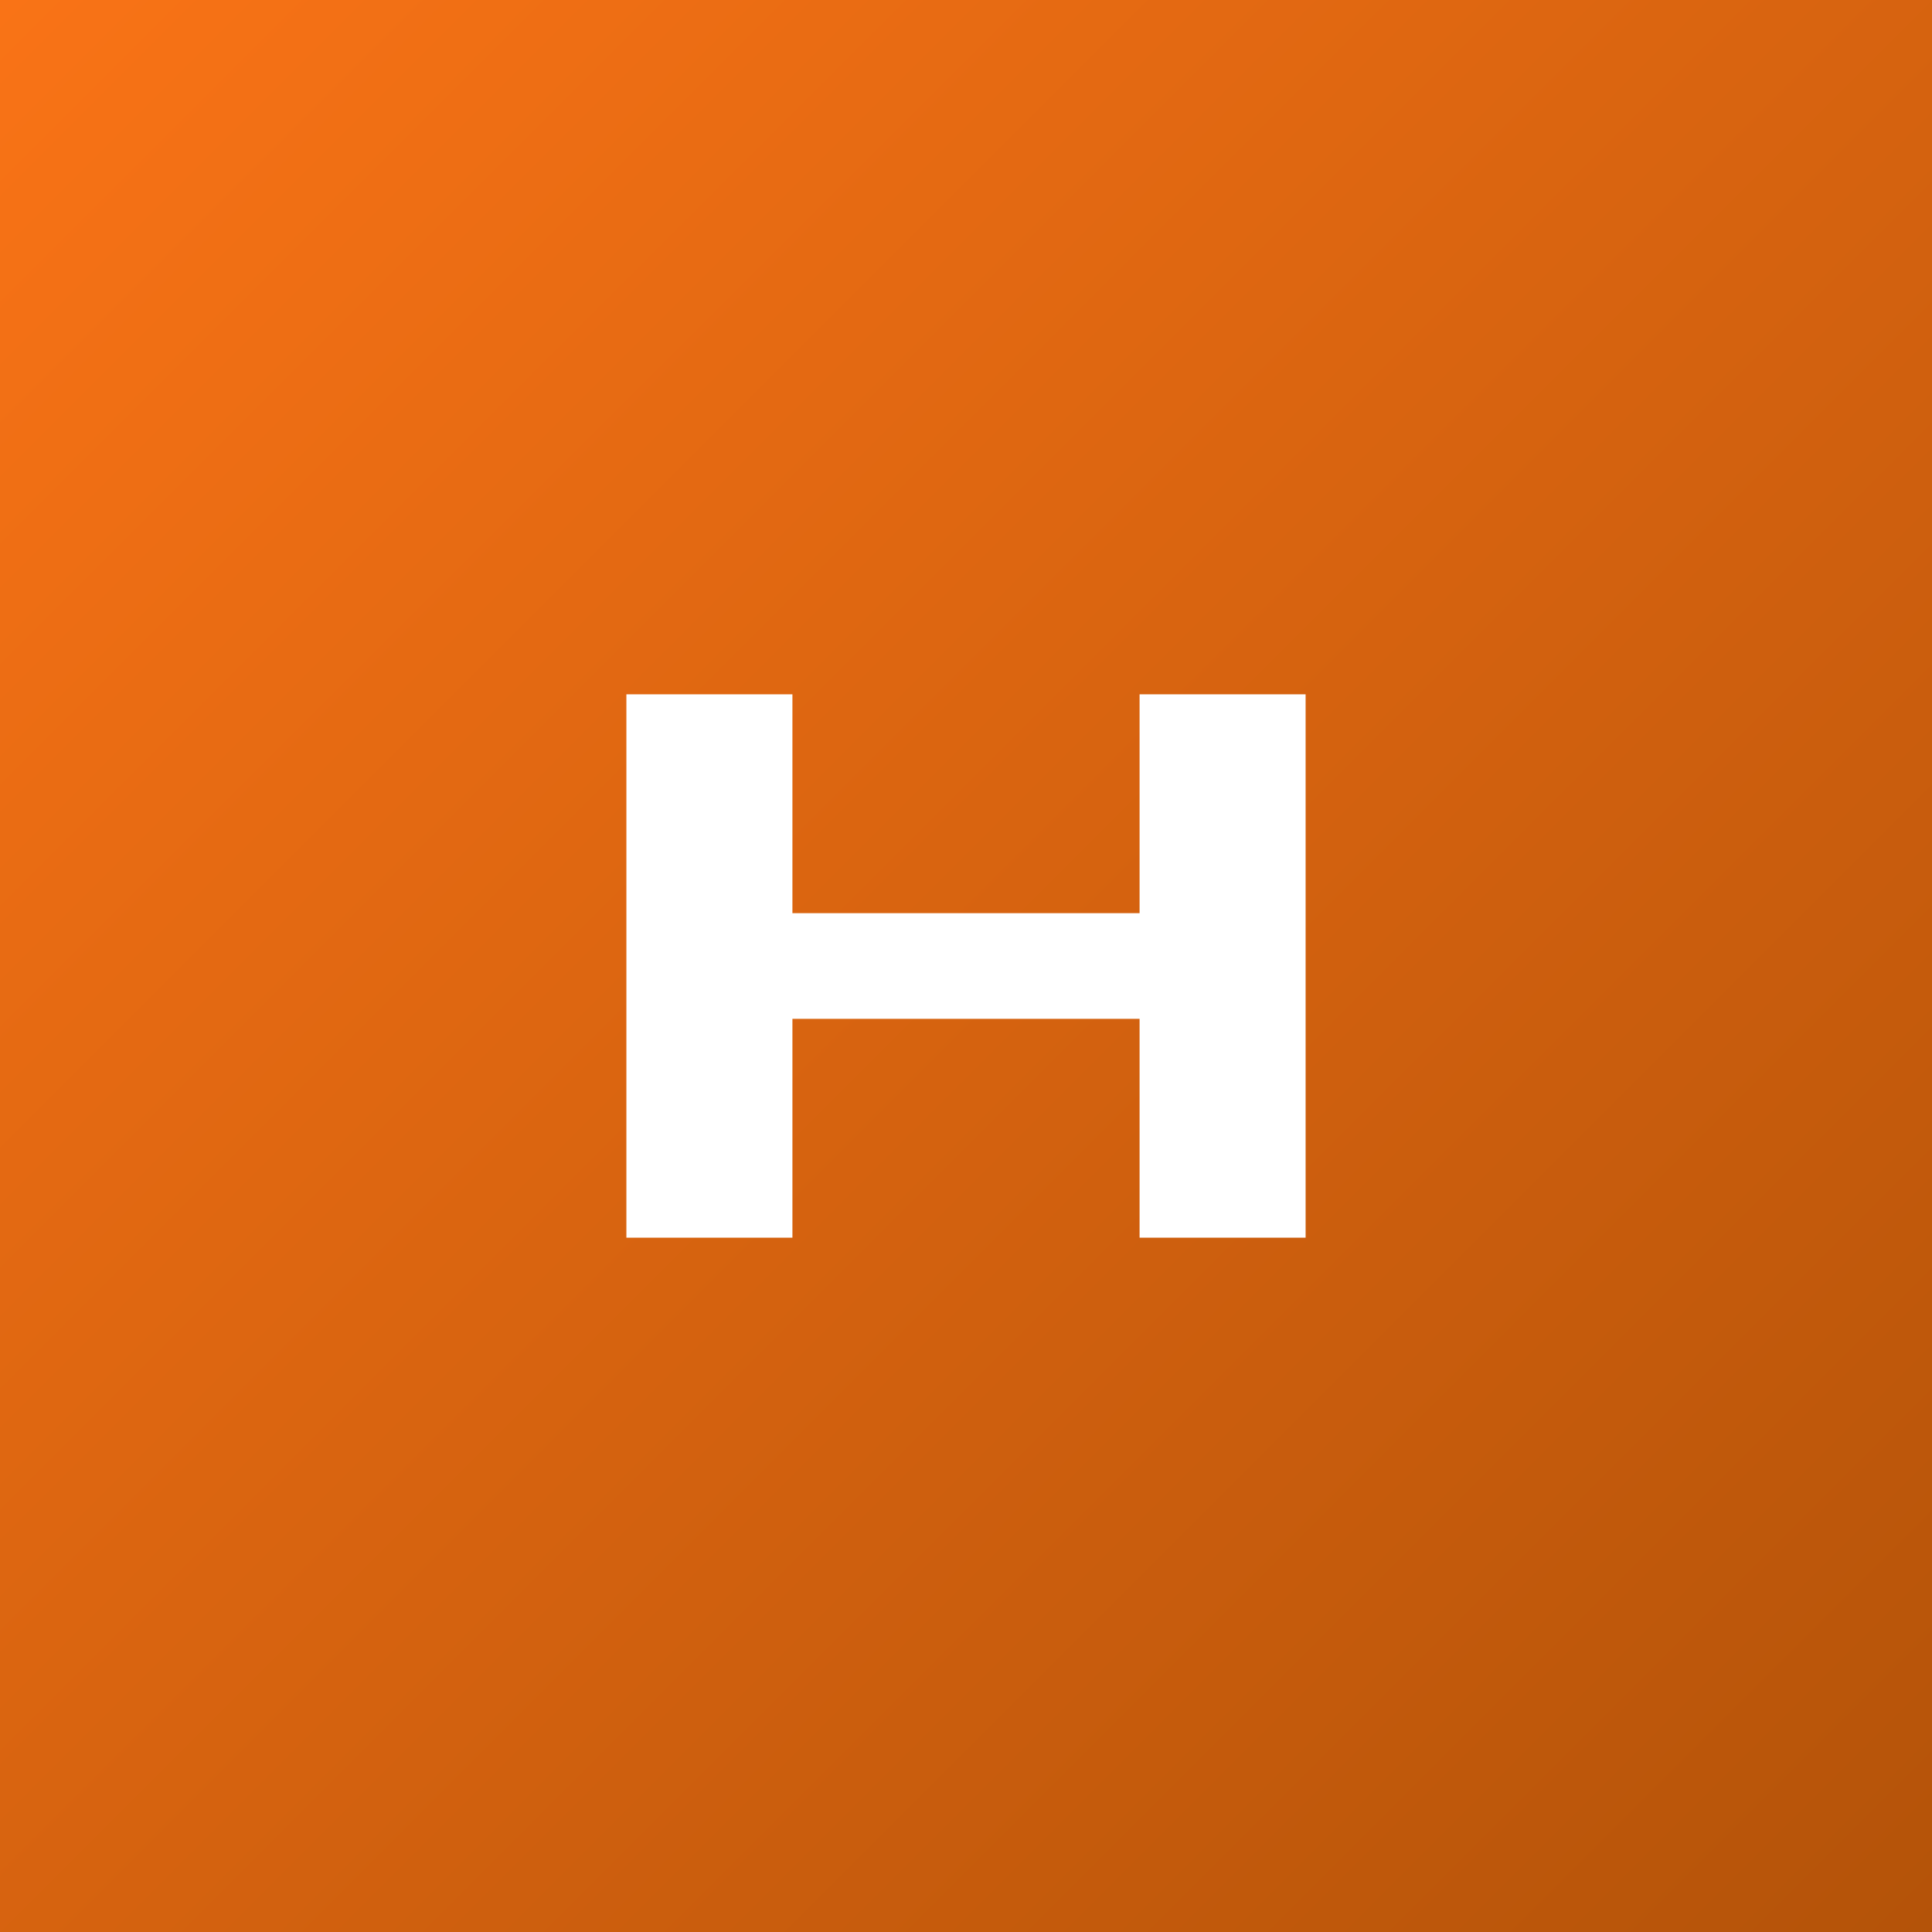
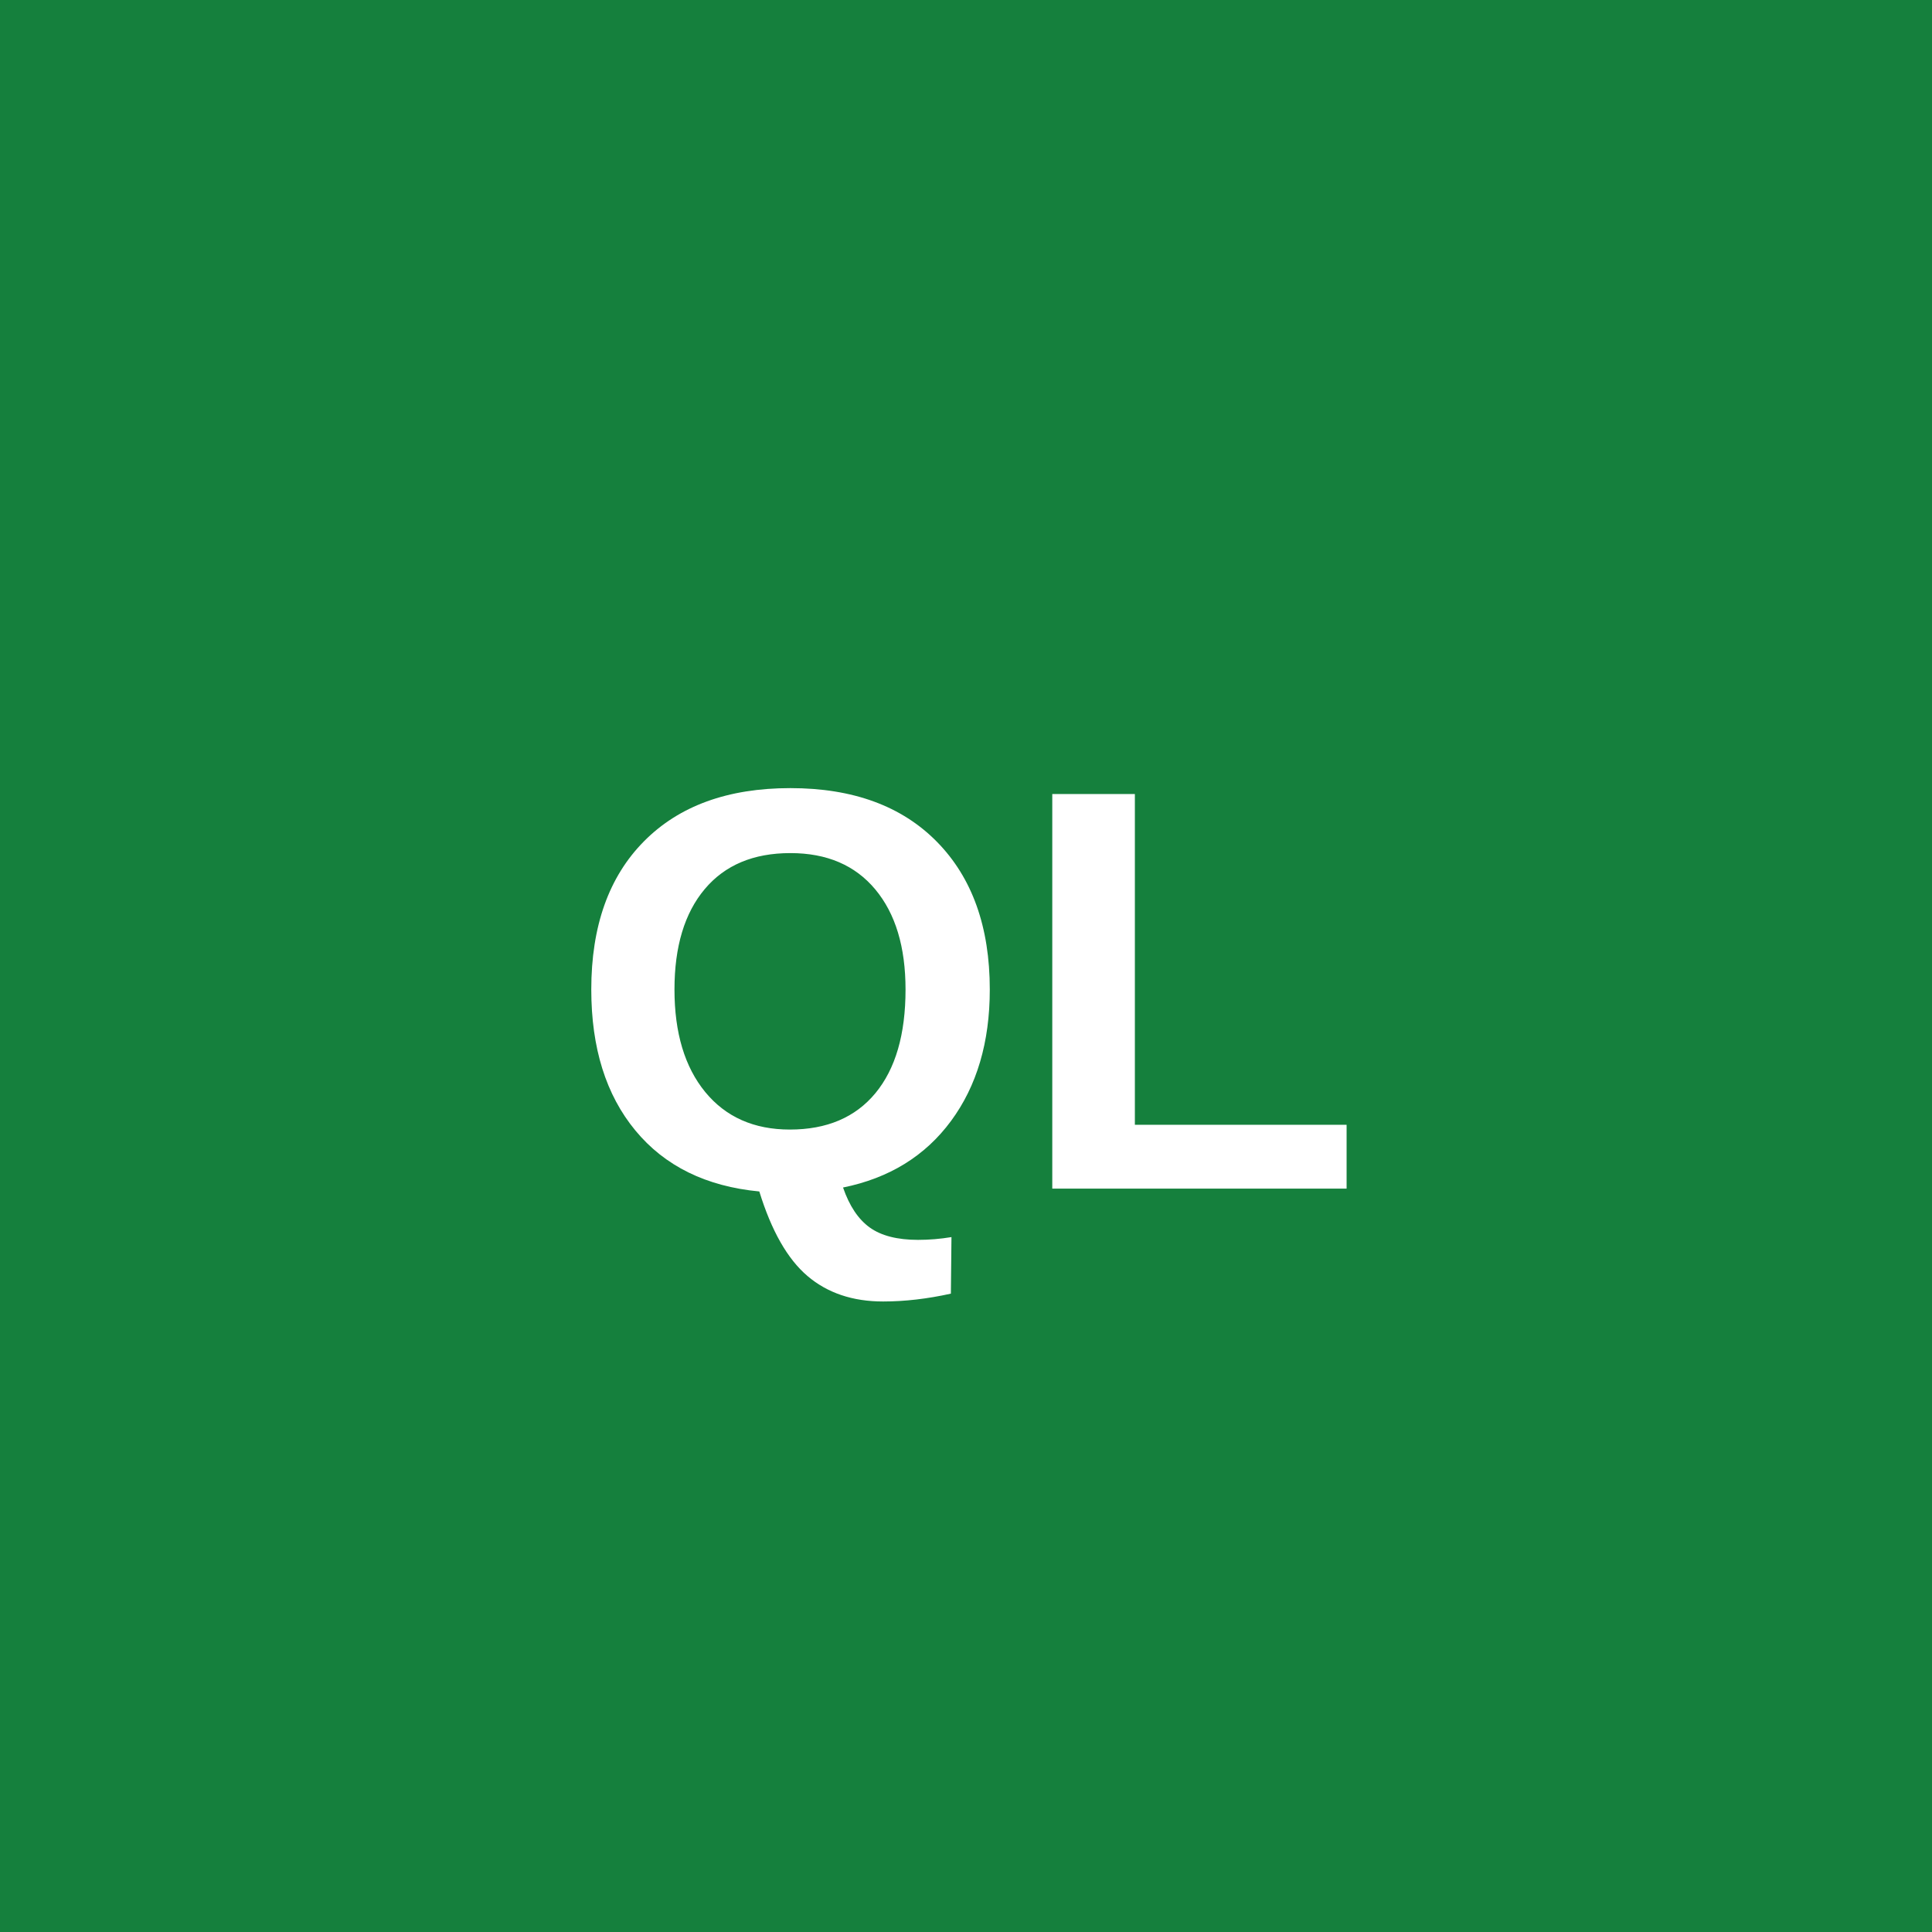
<svg xmlns="http://www.w3.org/2000/svg" width="512" height="512" viewBox="0 0 512 512">
-   <defs>
-     <linearGradient id="g" x1="0" y1="0" x2="512" y2="512" gradientUnits="userSpaceOnUse">
-       <stop stop-color="#f97316" />
-       <stop offset="1" stop-color="#b45309" />
-     </linearGradient>
-   </defs>
-   <rect width="512" height="512" fill="url(#g)" />
-   <path d="M166 328V184h44v58h92v-58h44v144h-44v-58h-92v58h-44z" fill="#fff" />
+   <rect width="512" height="512" fill="#15803d" />
+   <text x="256" y="315" text-anchor="middle" font-family="Arial,sans-serif" font-size="152" font-weight="700" fill="#ffffff">QL</text>
</svg>
